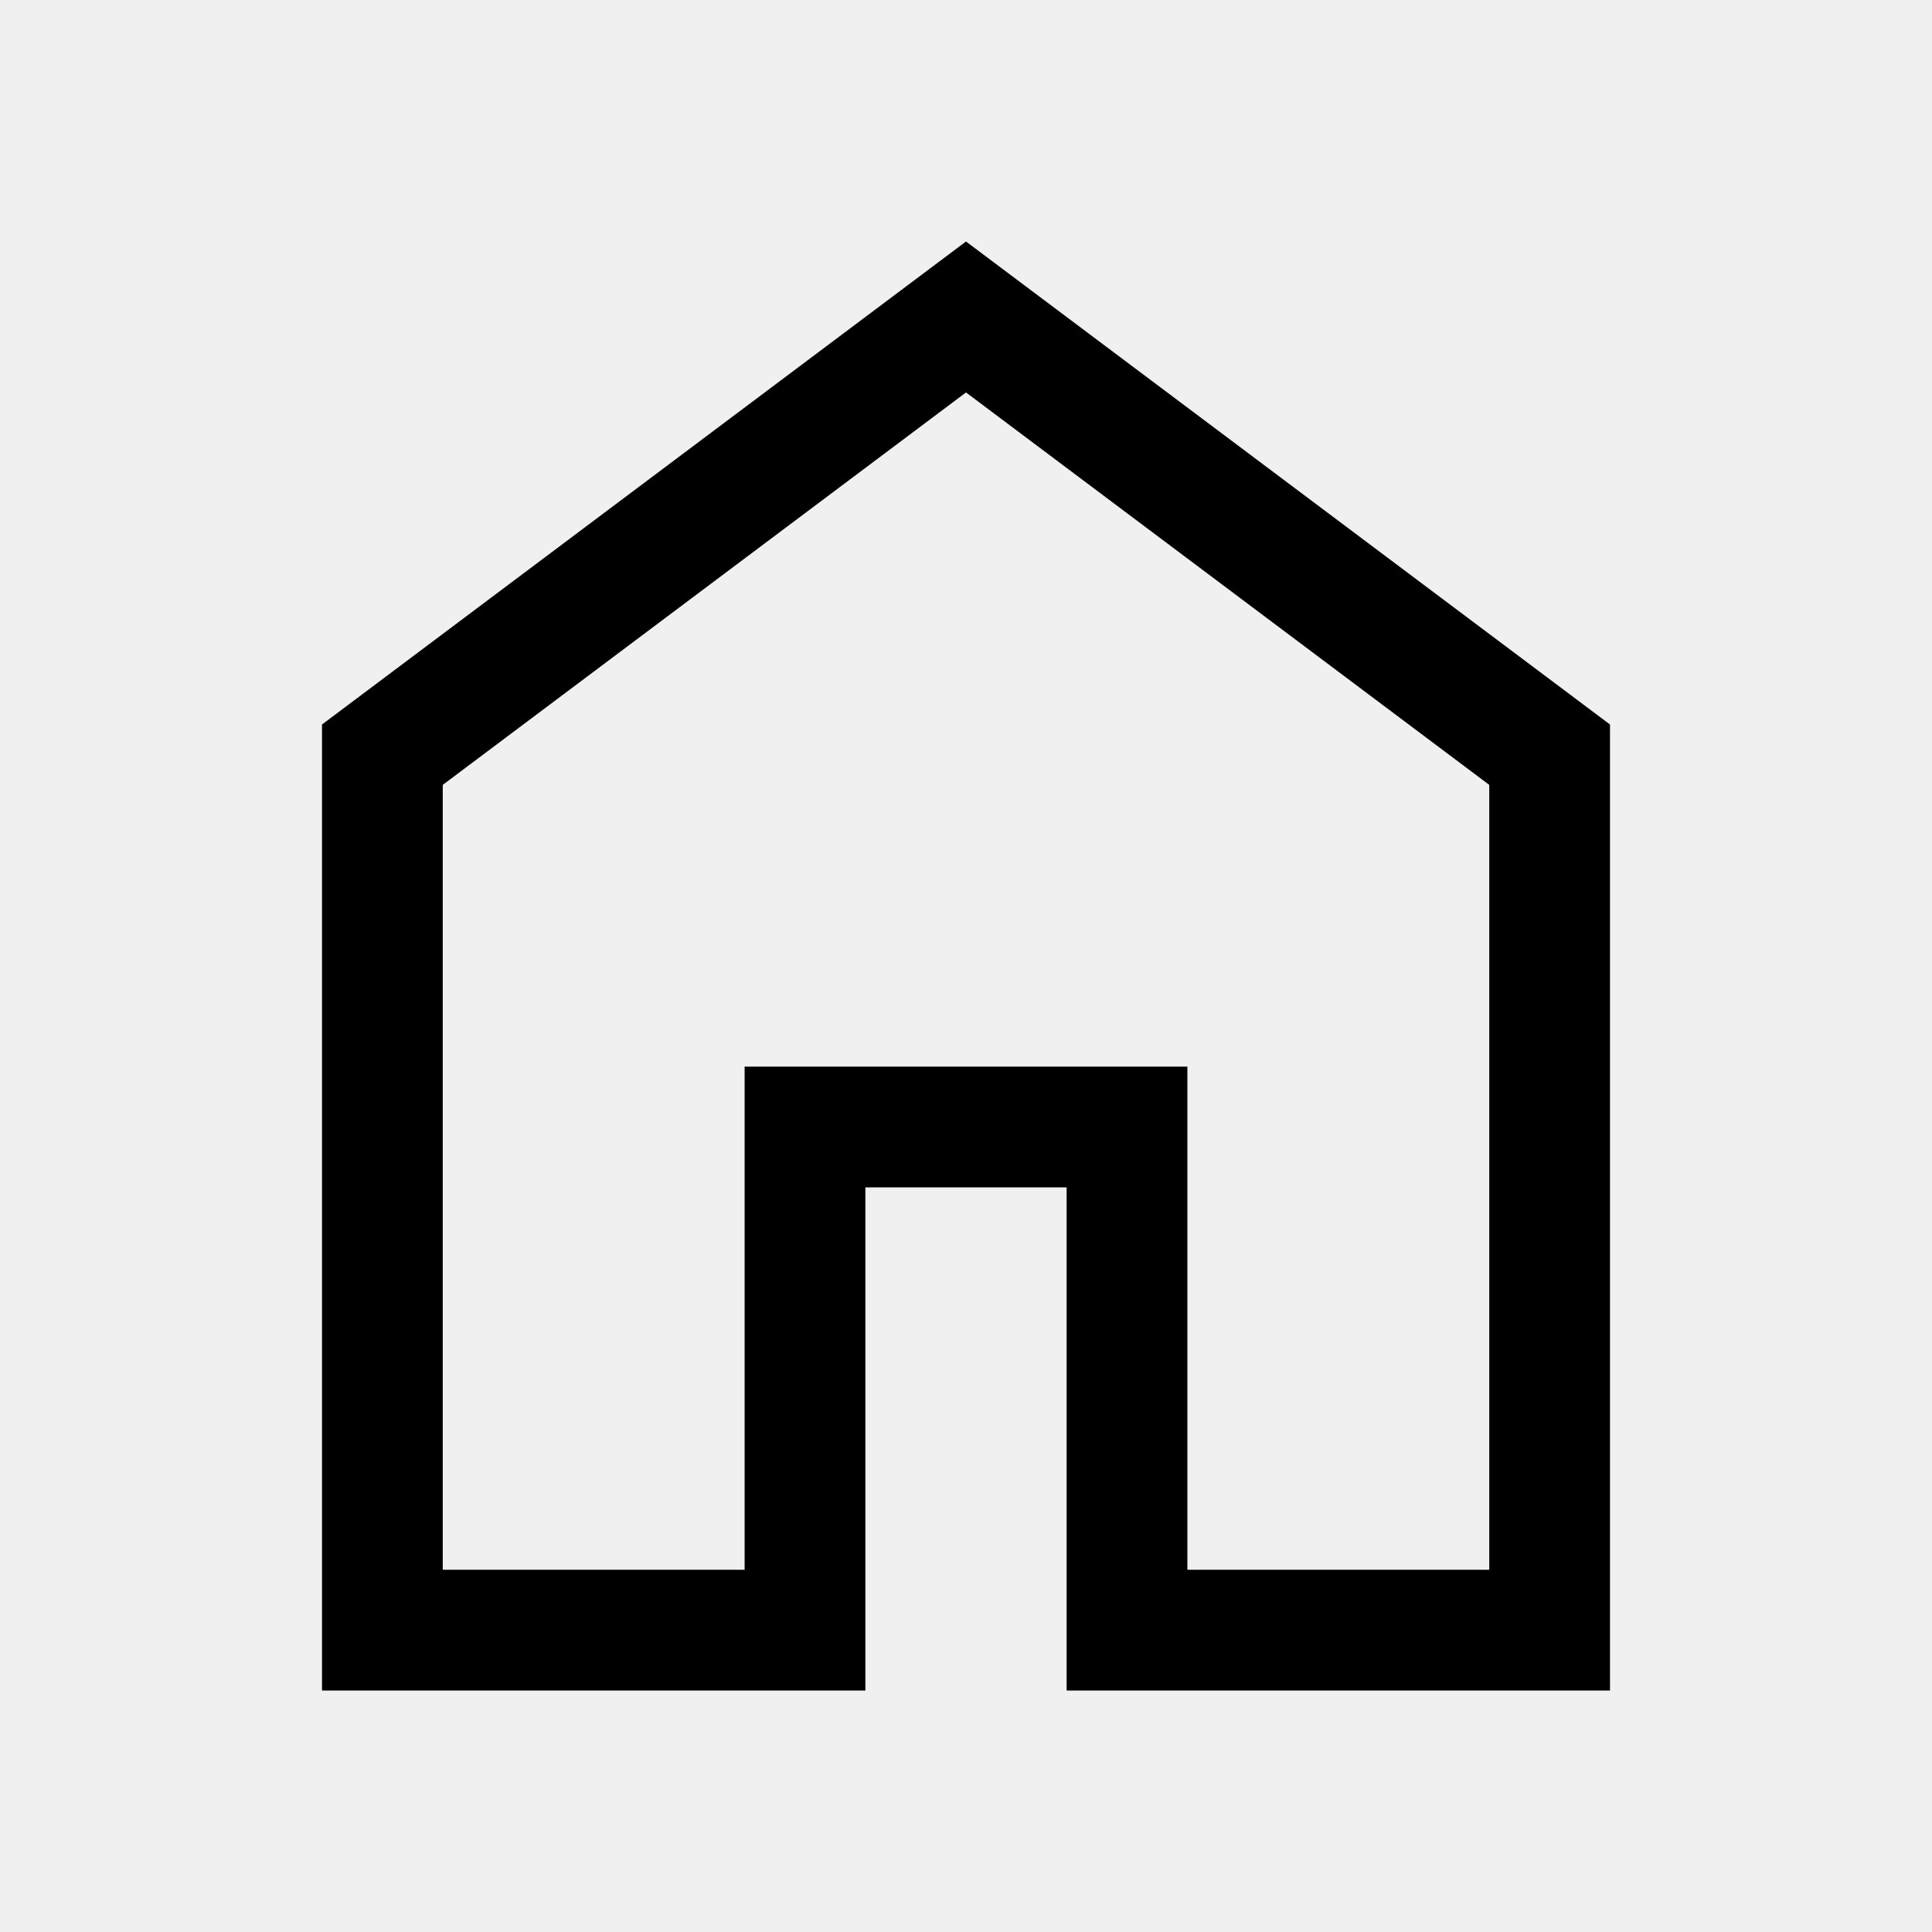
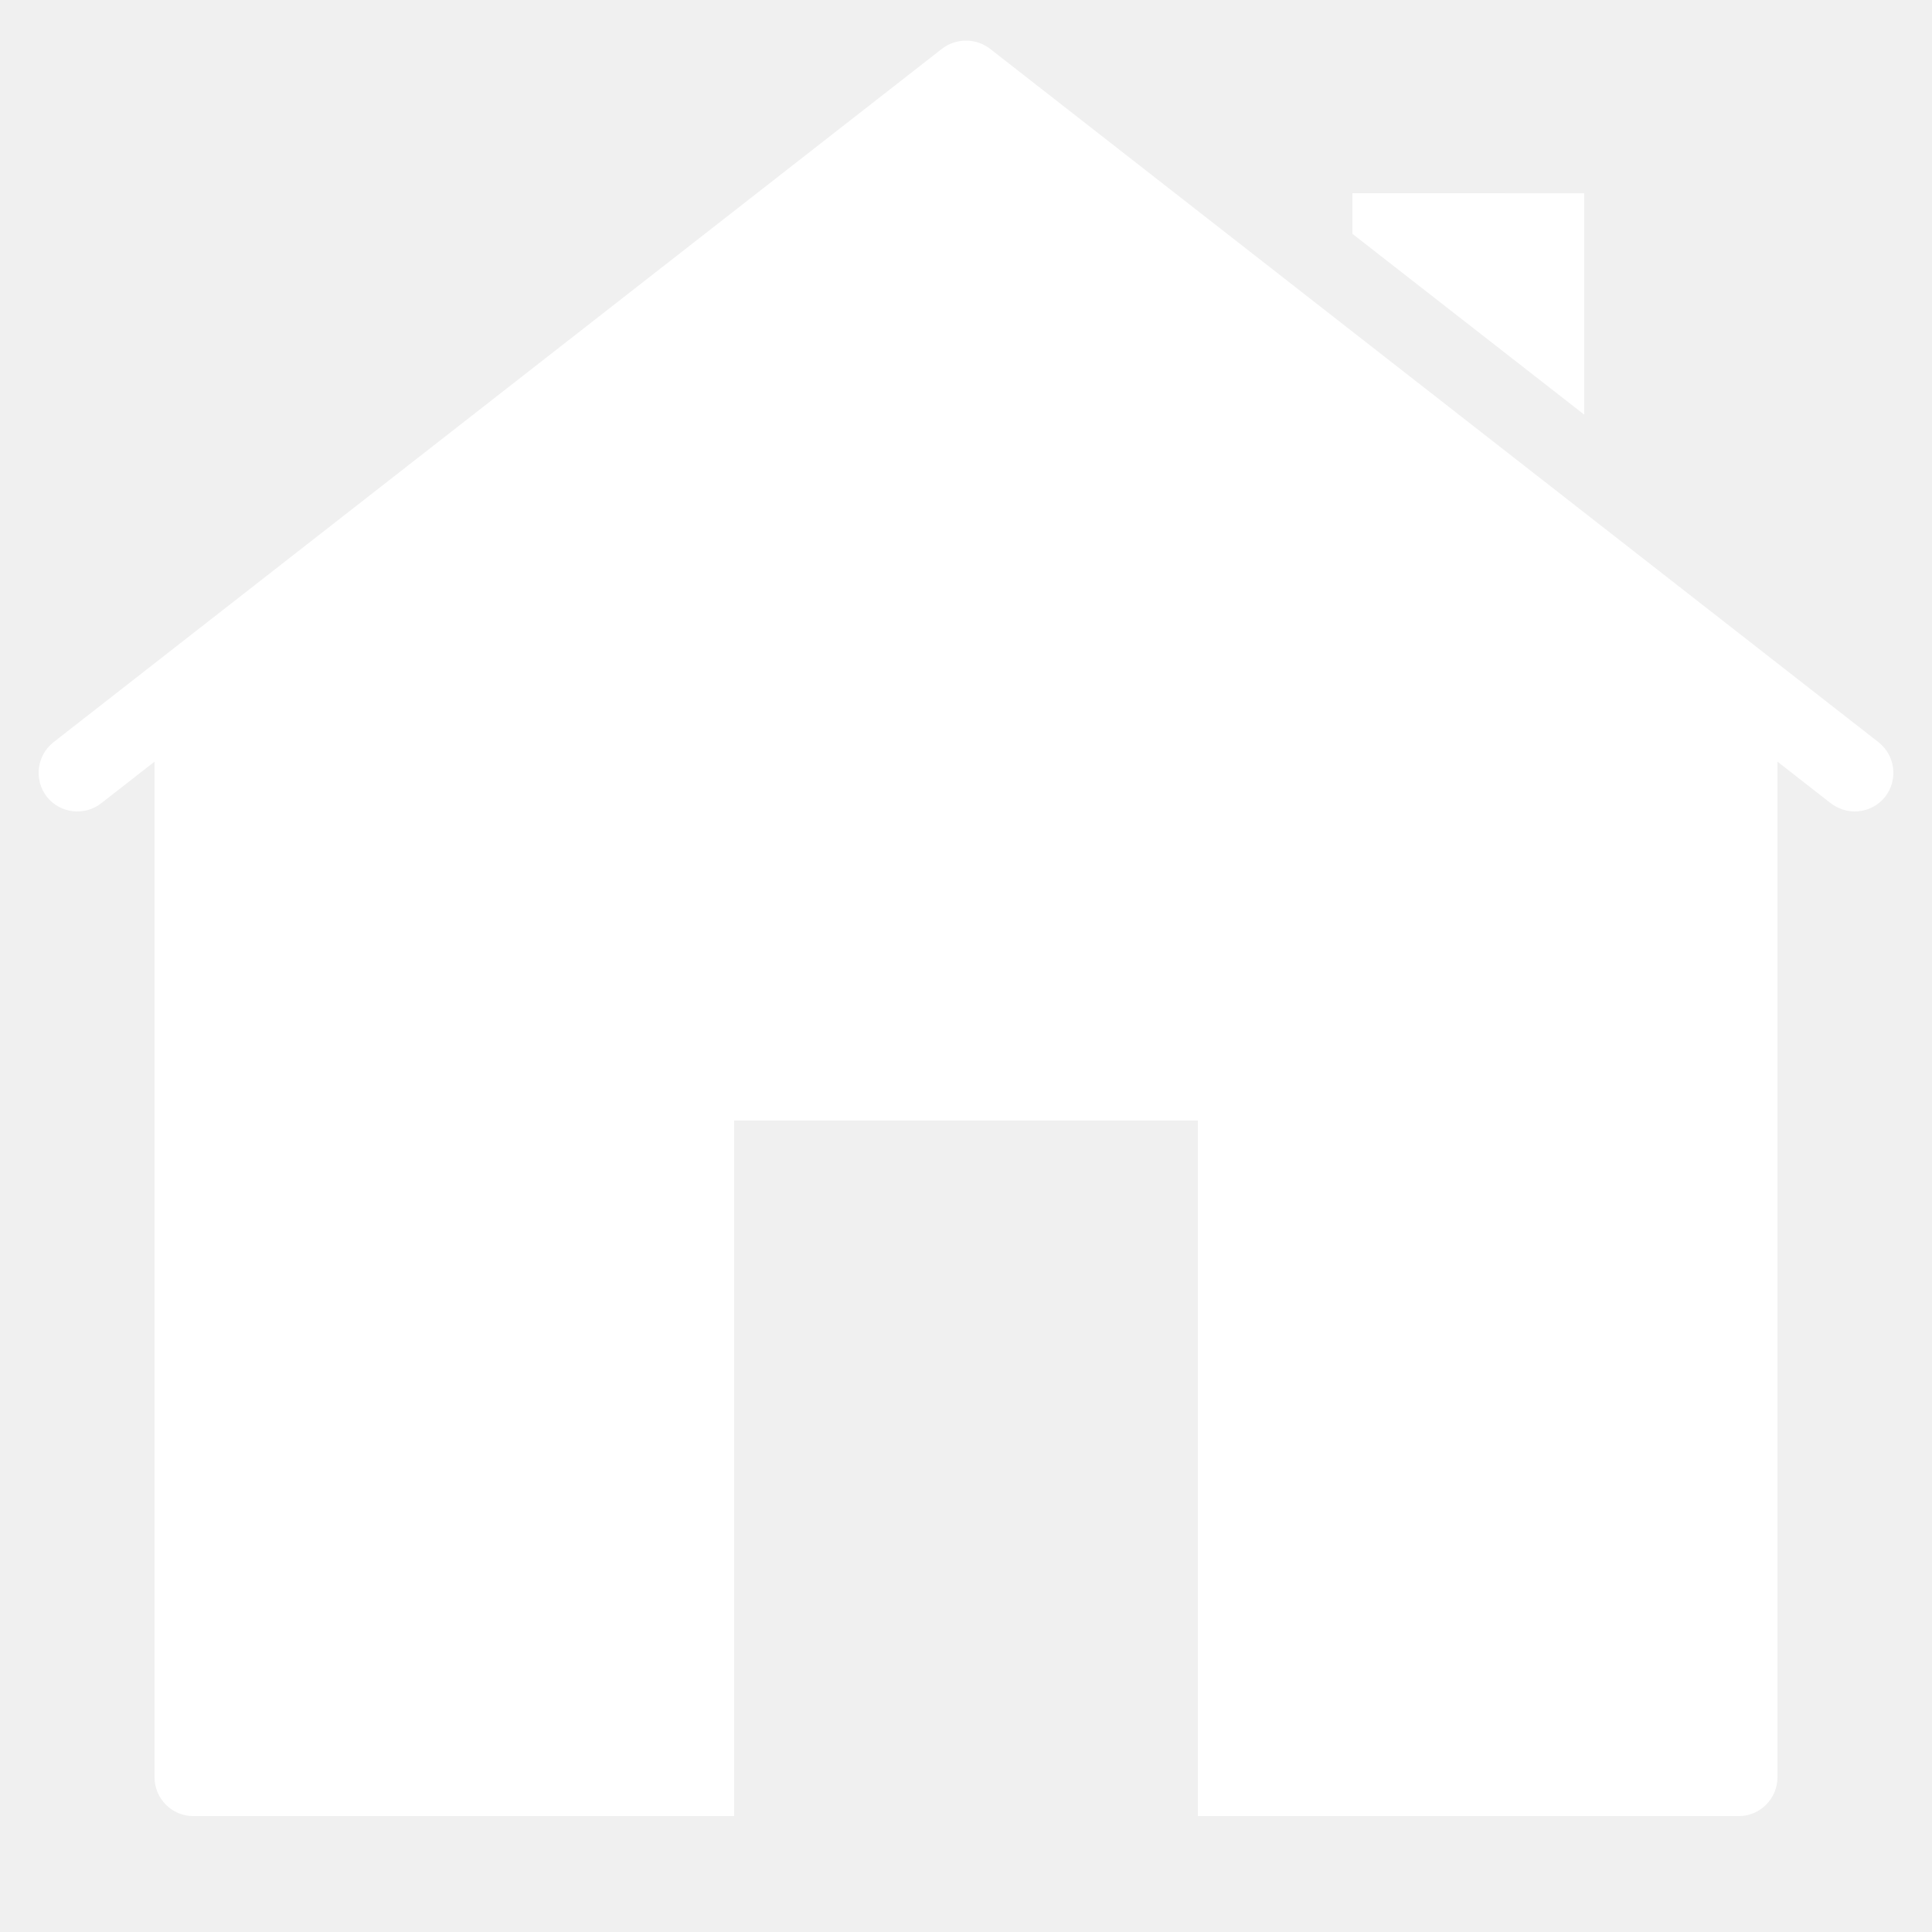
- <svg xmlns="http://www.w3.org/2000/svg" height="48" viewBox="0 96 960 960" width="48">
-   <path d="M220 876h150V626h220v250h150V486L480 291 220 486v390Zm-60 60V456l320-240 320 240v480H530V686H430v250H160Zm320-353Z" />
+ <svg xmlns="http://www.w3.org/2000/svg" viewBox="0,0,256,256" width="50px" height="50px" fill-rule="nonzero">
+   <g fill="#ffffff" fill-rule="nonzero" stroke="none" stroke-width="1" stroke-linecap="butt" stroke-linejoin="miter" stroke-miterlimit="10" stroke-dasharray="" stroke-dashoffset="0" font-family="none" font-weight="none" font-size="none" text-anchor="none" style="mix-blend-mode: normal">
+     <g transform="scale(5.12,5.12)">
+       <path d="M25,1.051c-0.217,0 -0.434,0.069 -0.619,0.209l-23,17.951c-0.43,0.34 -0.51,0.968 -0.17,1.408c0.34,0.43 0.968,0.51 1.408,0.17l1.381,-1.078v26.289c0,0.55 0.45,1 1,1h14v-18h12v18h14c0.55,0 1,-0.45 1,-1v-26.289l1.381,1.078c0.19,0.14 0.399,0.211 0.619,0.211c0.3,0 0.589,-0.131 0.789,-0.381c0.34,-0.44 0.26,-1.068 -0.17,-1.408l-23,-17.951c-0.185,-0.14 -0.402,-0.209 -0.619,-0.209zM35,5v1.051l6,4.68v-5.73z" />
+     </g>
+   </g>
</svg>
